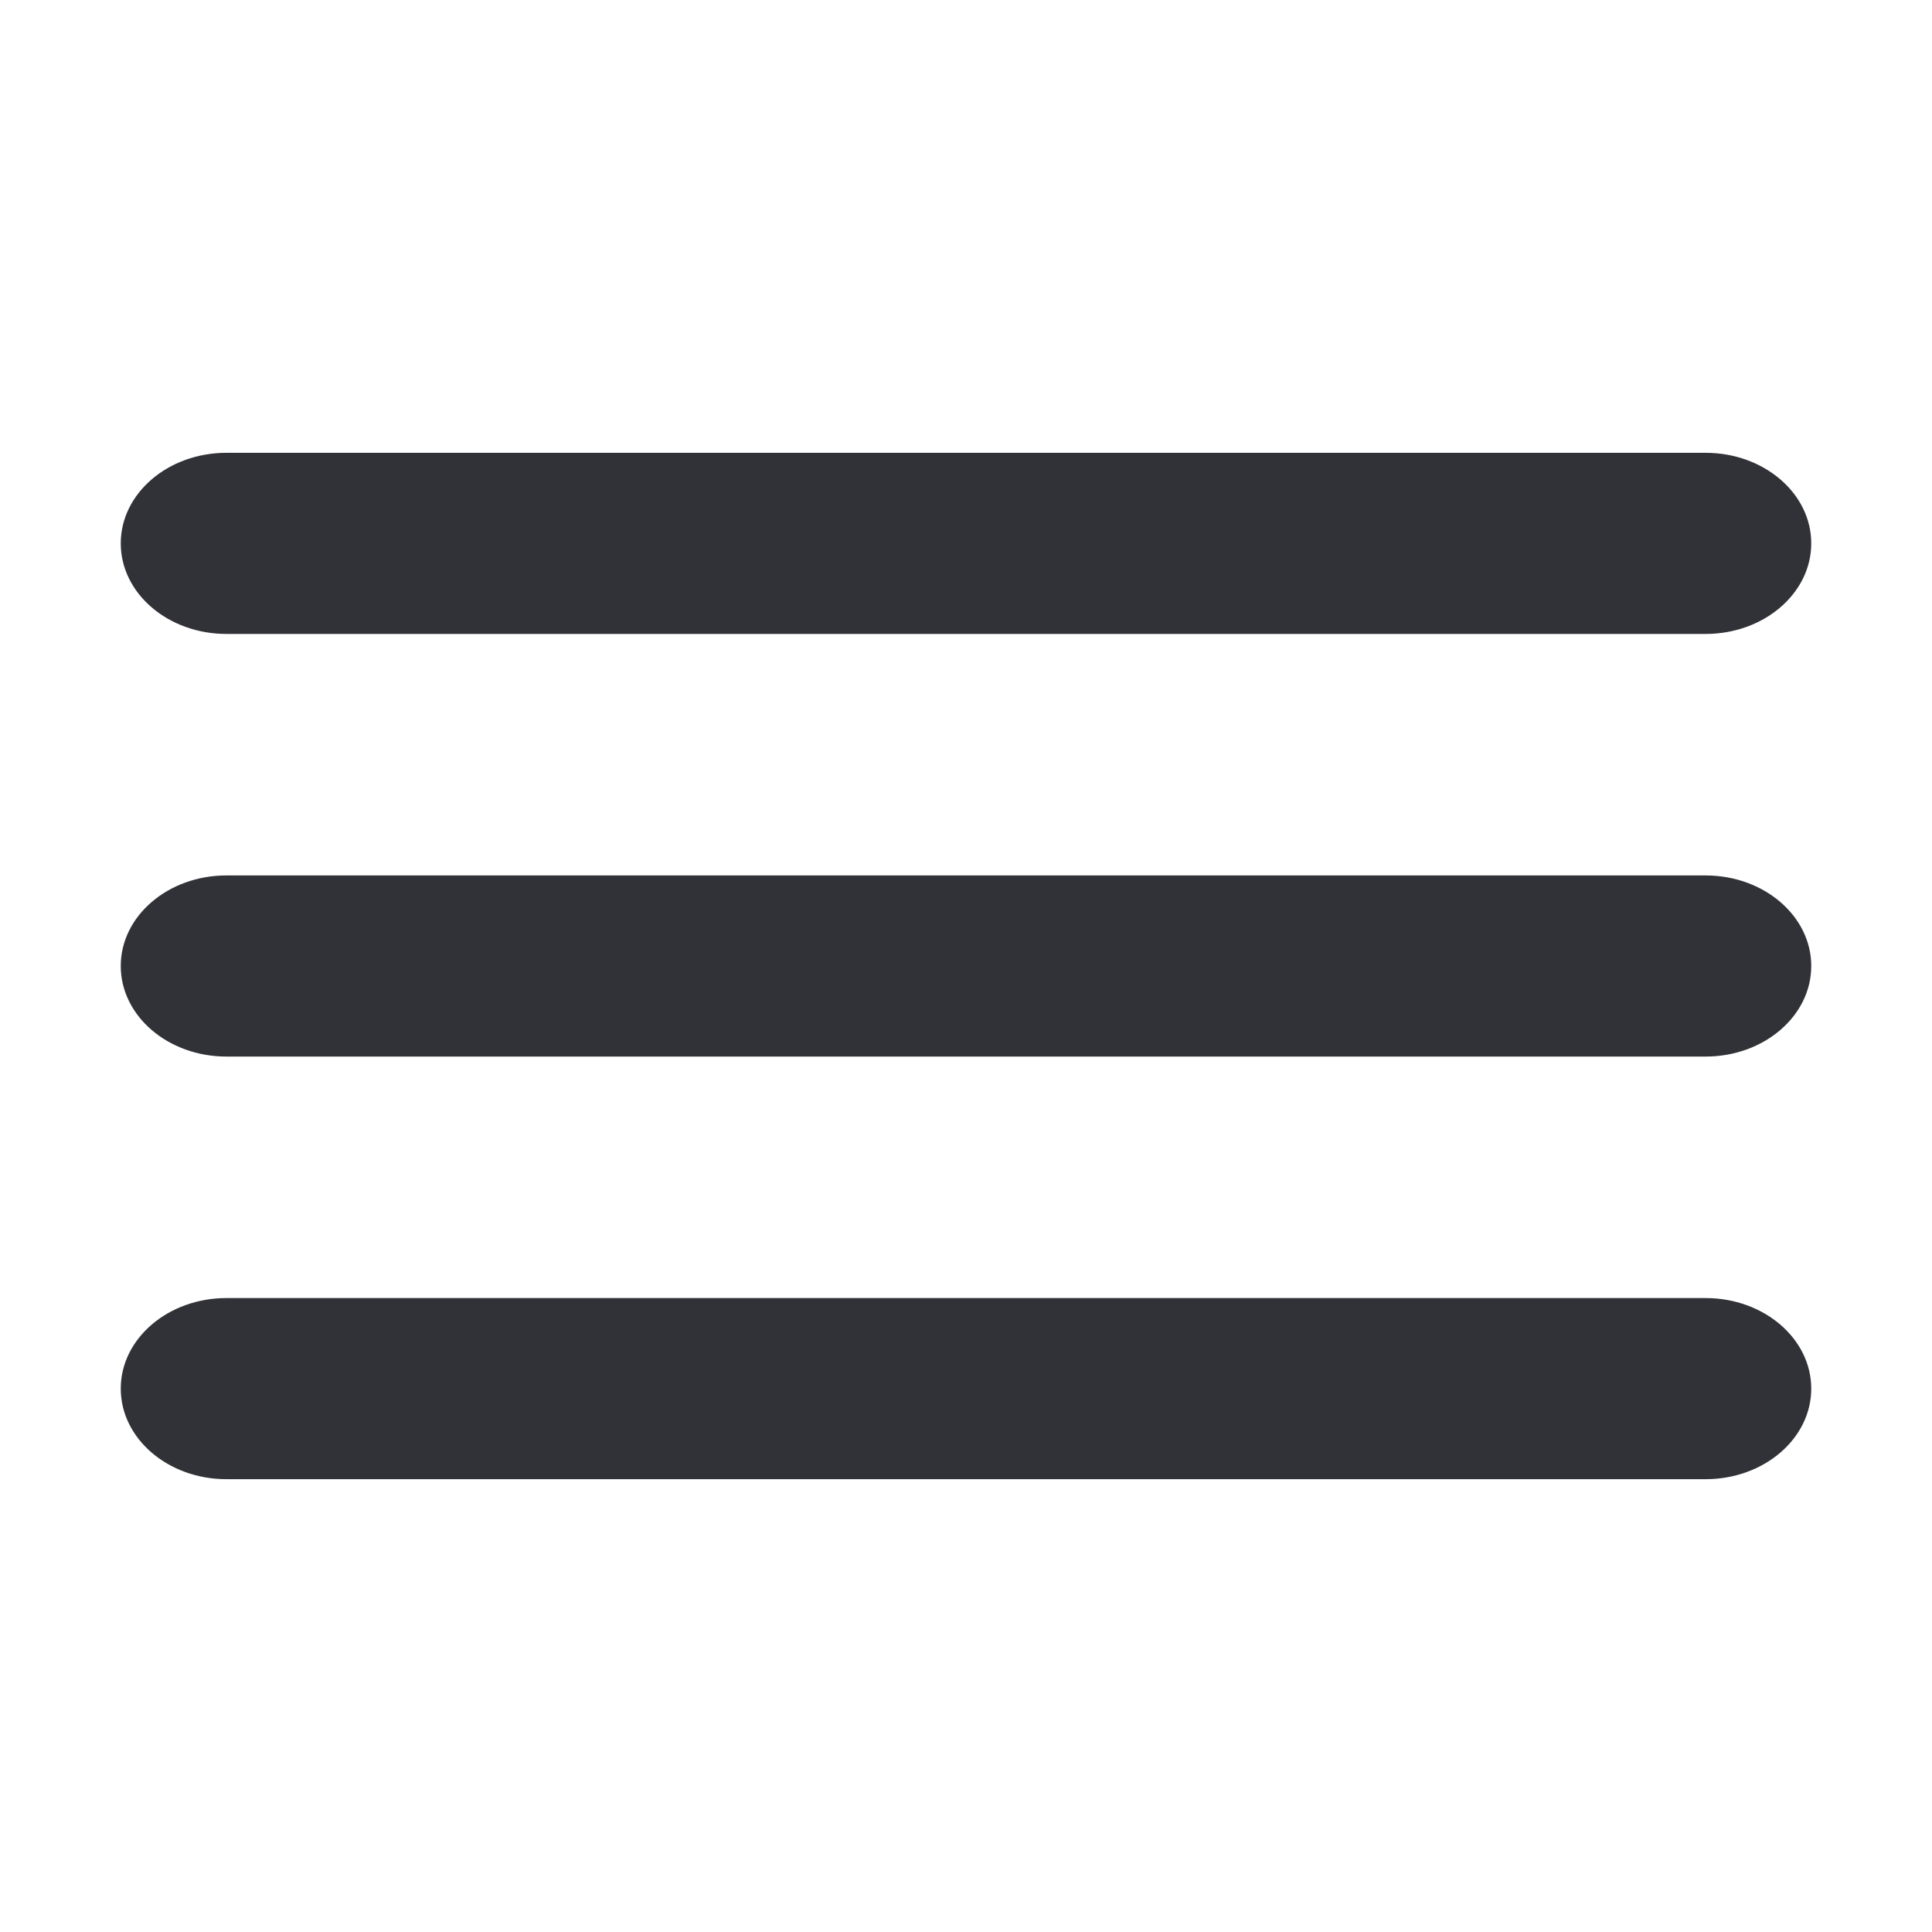
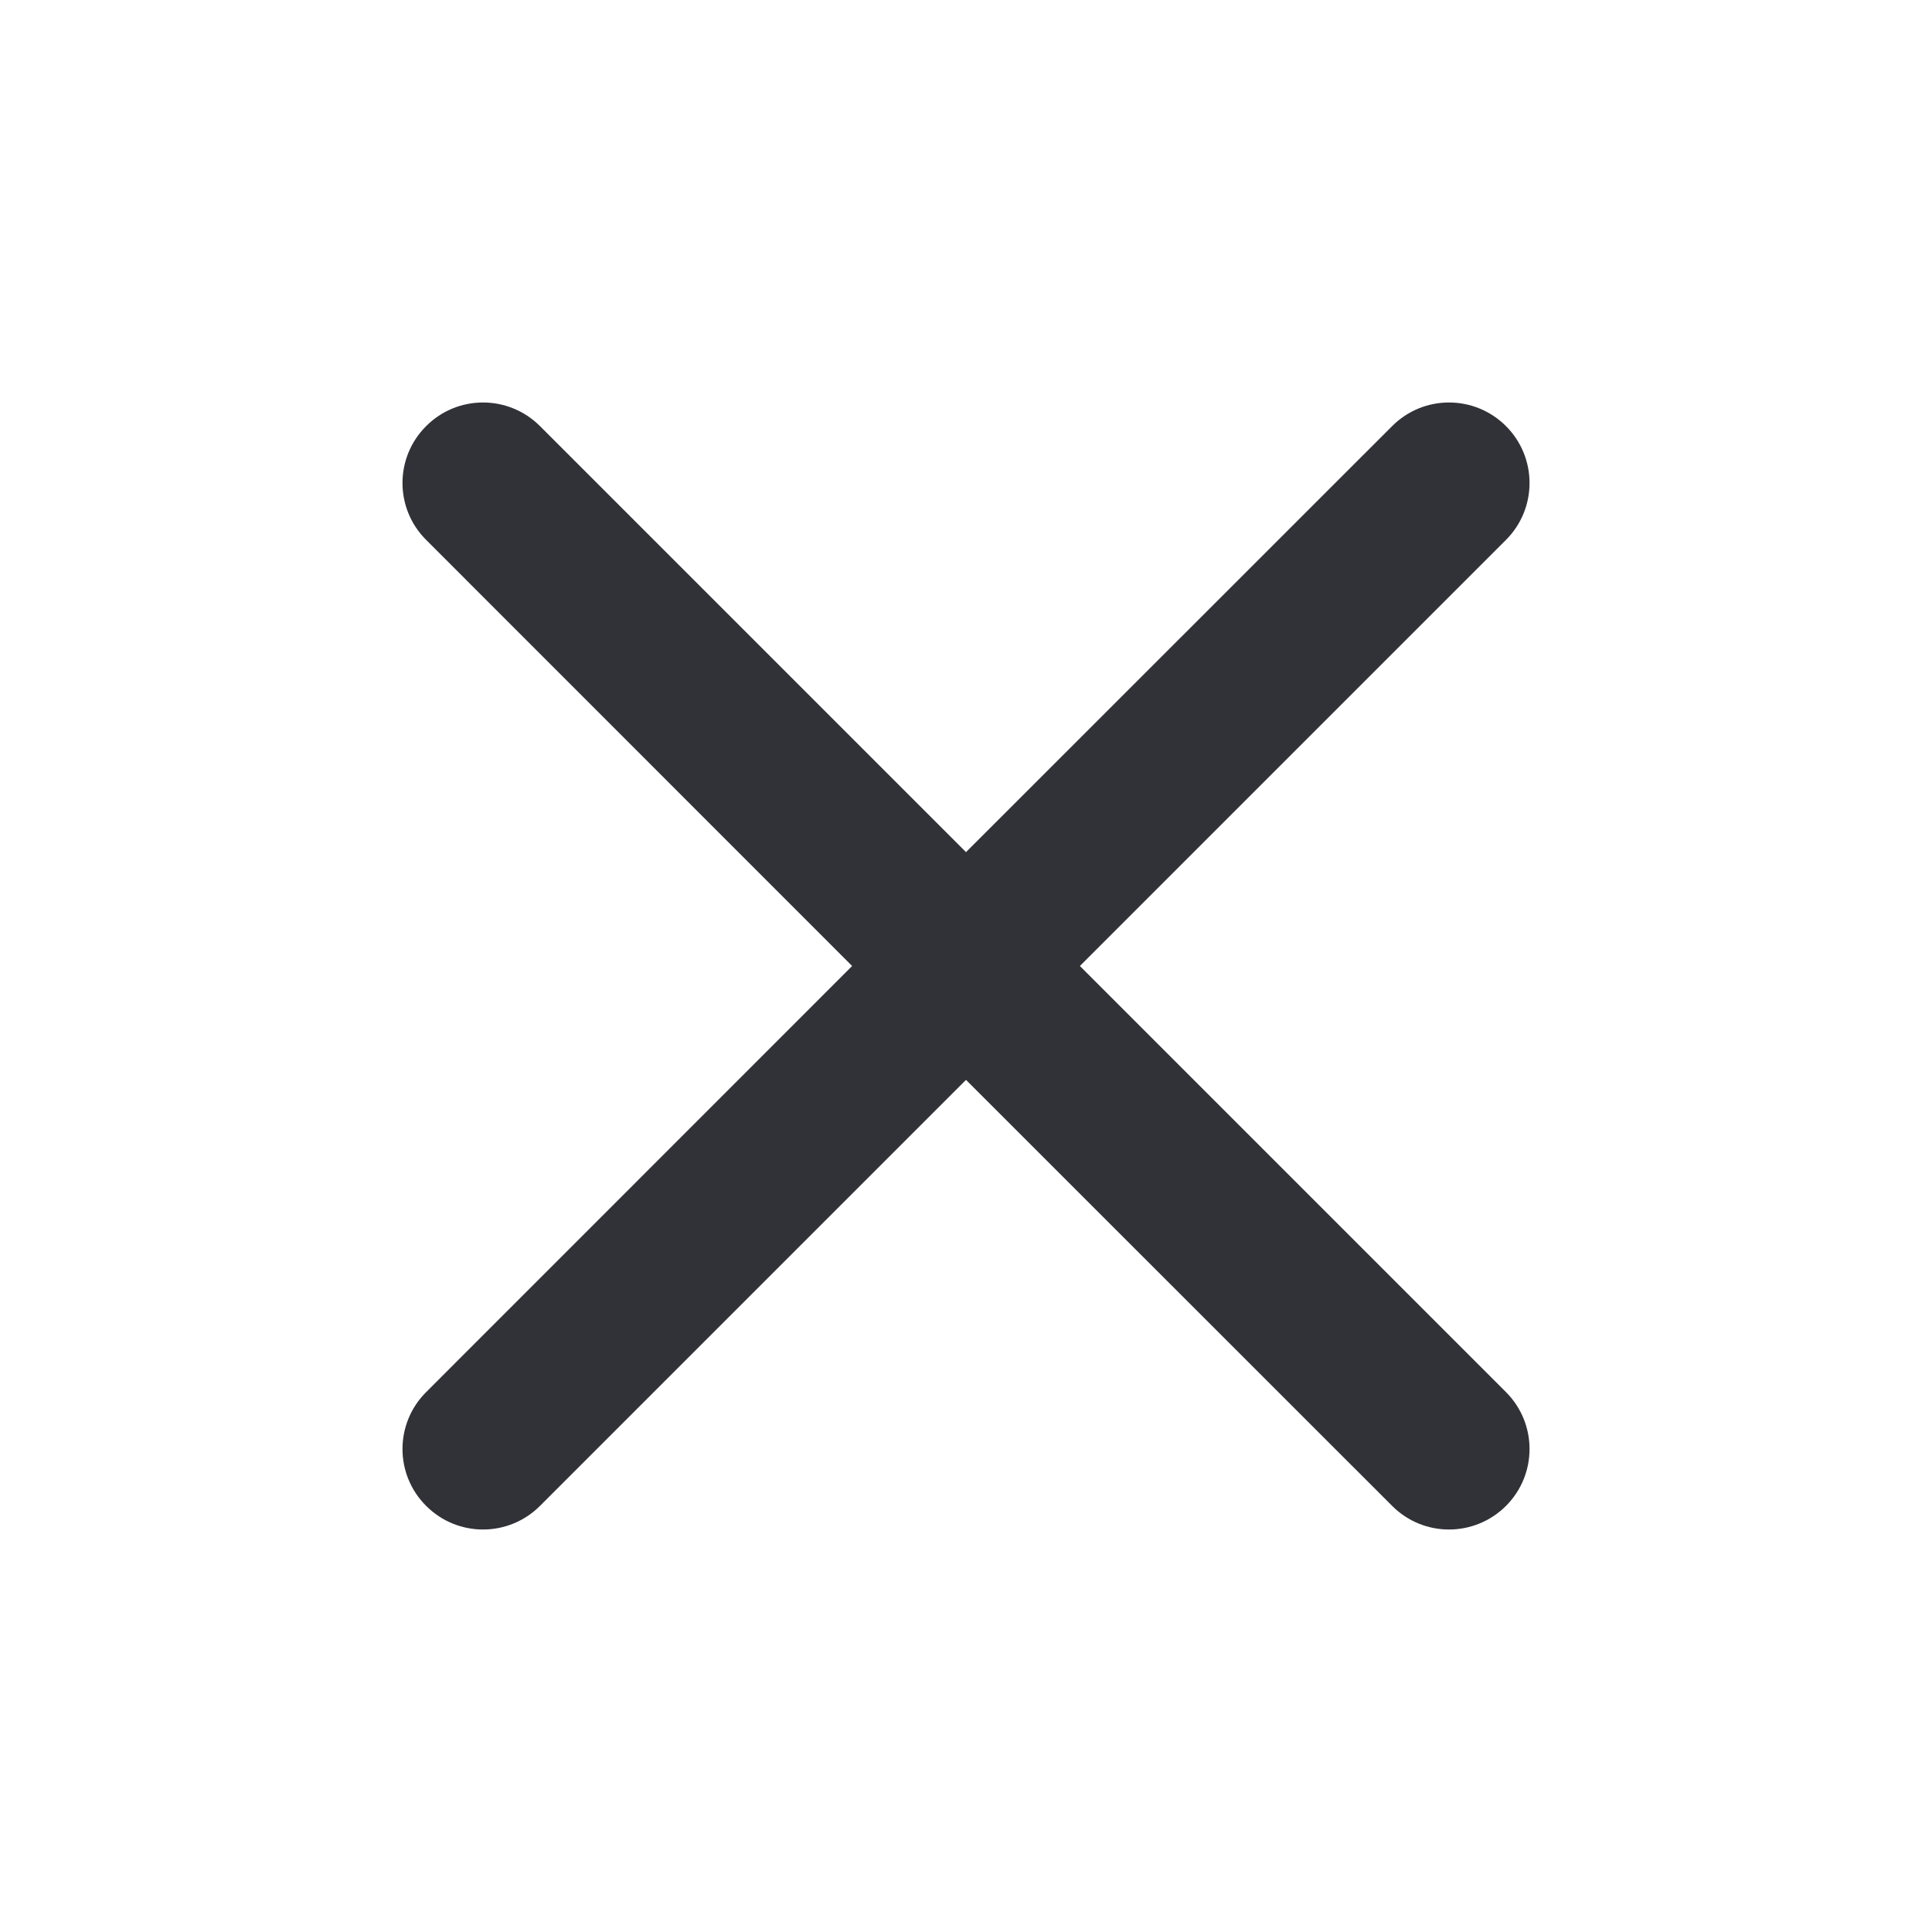
<svg xmlns="http://www.w3.org/2000/svg" width="16" height="16" viewBox="0 0 16 16" fill="none">
-   <path d="M1 4.5C1 4.086 1.392 3.75 1.875 3.75H14.125C14.608 3.75 15 4.086 15 4.5C15 4.914 14.608 5.25 14.125 5.25H1.875C1.392 5.25 1 4.914 1 4.5Z" fill="#313237" />
-   <path d="M1 8C1 7.586 1.392 7.25 1.875 7.25H14.125C14.608 7.25 15 7.586 15 8C15 8.414 14.608 8.75 14.125 8.75H1.875C1.392 8.75 1 8.414 1 8Z" fill="#313237" />
-   <path d="M1.875 10.75C1.392 10.75 1 11.086 1 11.5C1 11.914 1.392 12.25 1.875 12.25H14.125C14.608 12.25 15 11.914 15 11.5C15 11.086 14.608 10.75 14.125 10.75H1.875Z" fill="#313237" />
+   <path fill-rule="evenodd" clip-rule="evenodd" d="M12.472 4.471C12.732 4.211 12.732 3.789 12.472 3.529C12.211 3.268 11.789 3.268 11.529 3.529L8 7.057L4.472 3.529C4.211 3.268 3.789 3.268 3.529 3.529C3.268 3.789 3.268 4.211 3.529 4.471L7.057 8L3.529 11.529C3.268 11.789 3.268 12.211 3.529 12.471C3.789 12.732 4.211 12.732 4.472 12.471L8 8.943L11.529 12.471C11.789 12.732 12.211 12.732 12.472 12.471C12.732 12.211 12.732 11.789 12.472 11.529L8.943 8L12.472 4.471Z" fill="#313237" />
</svg>
